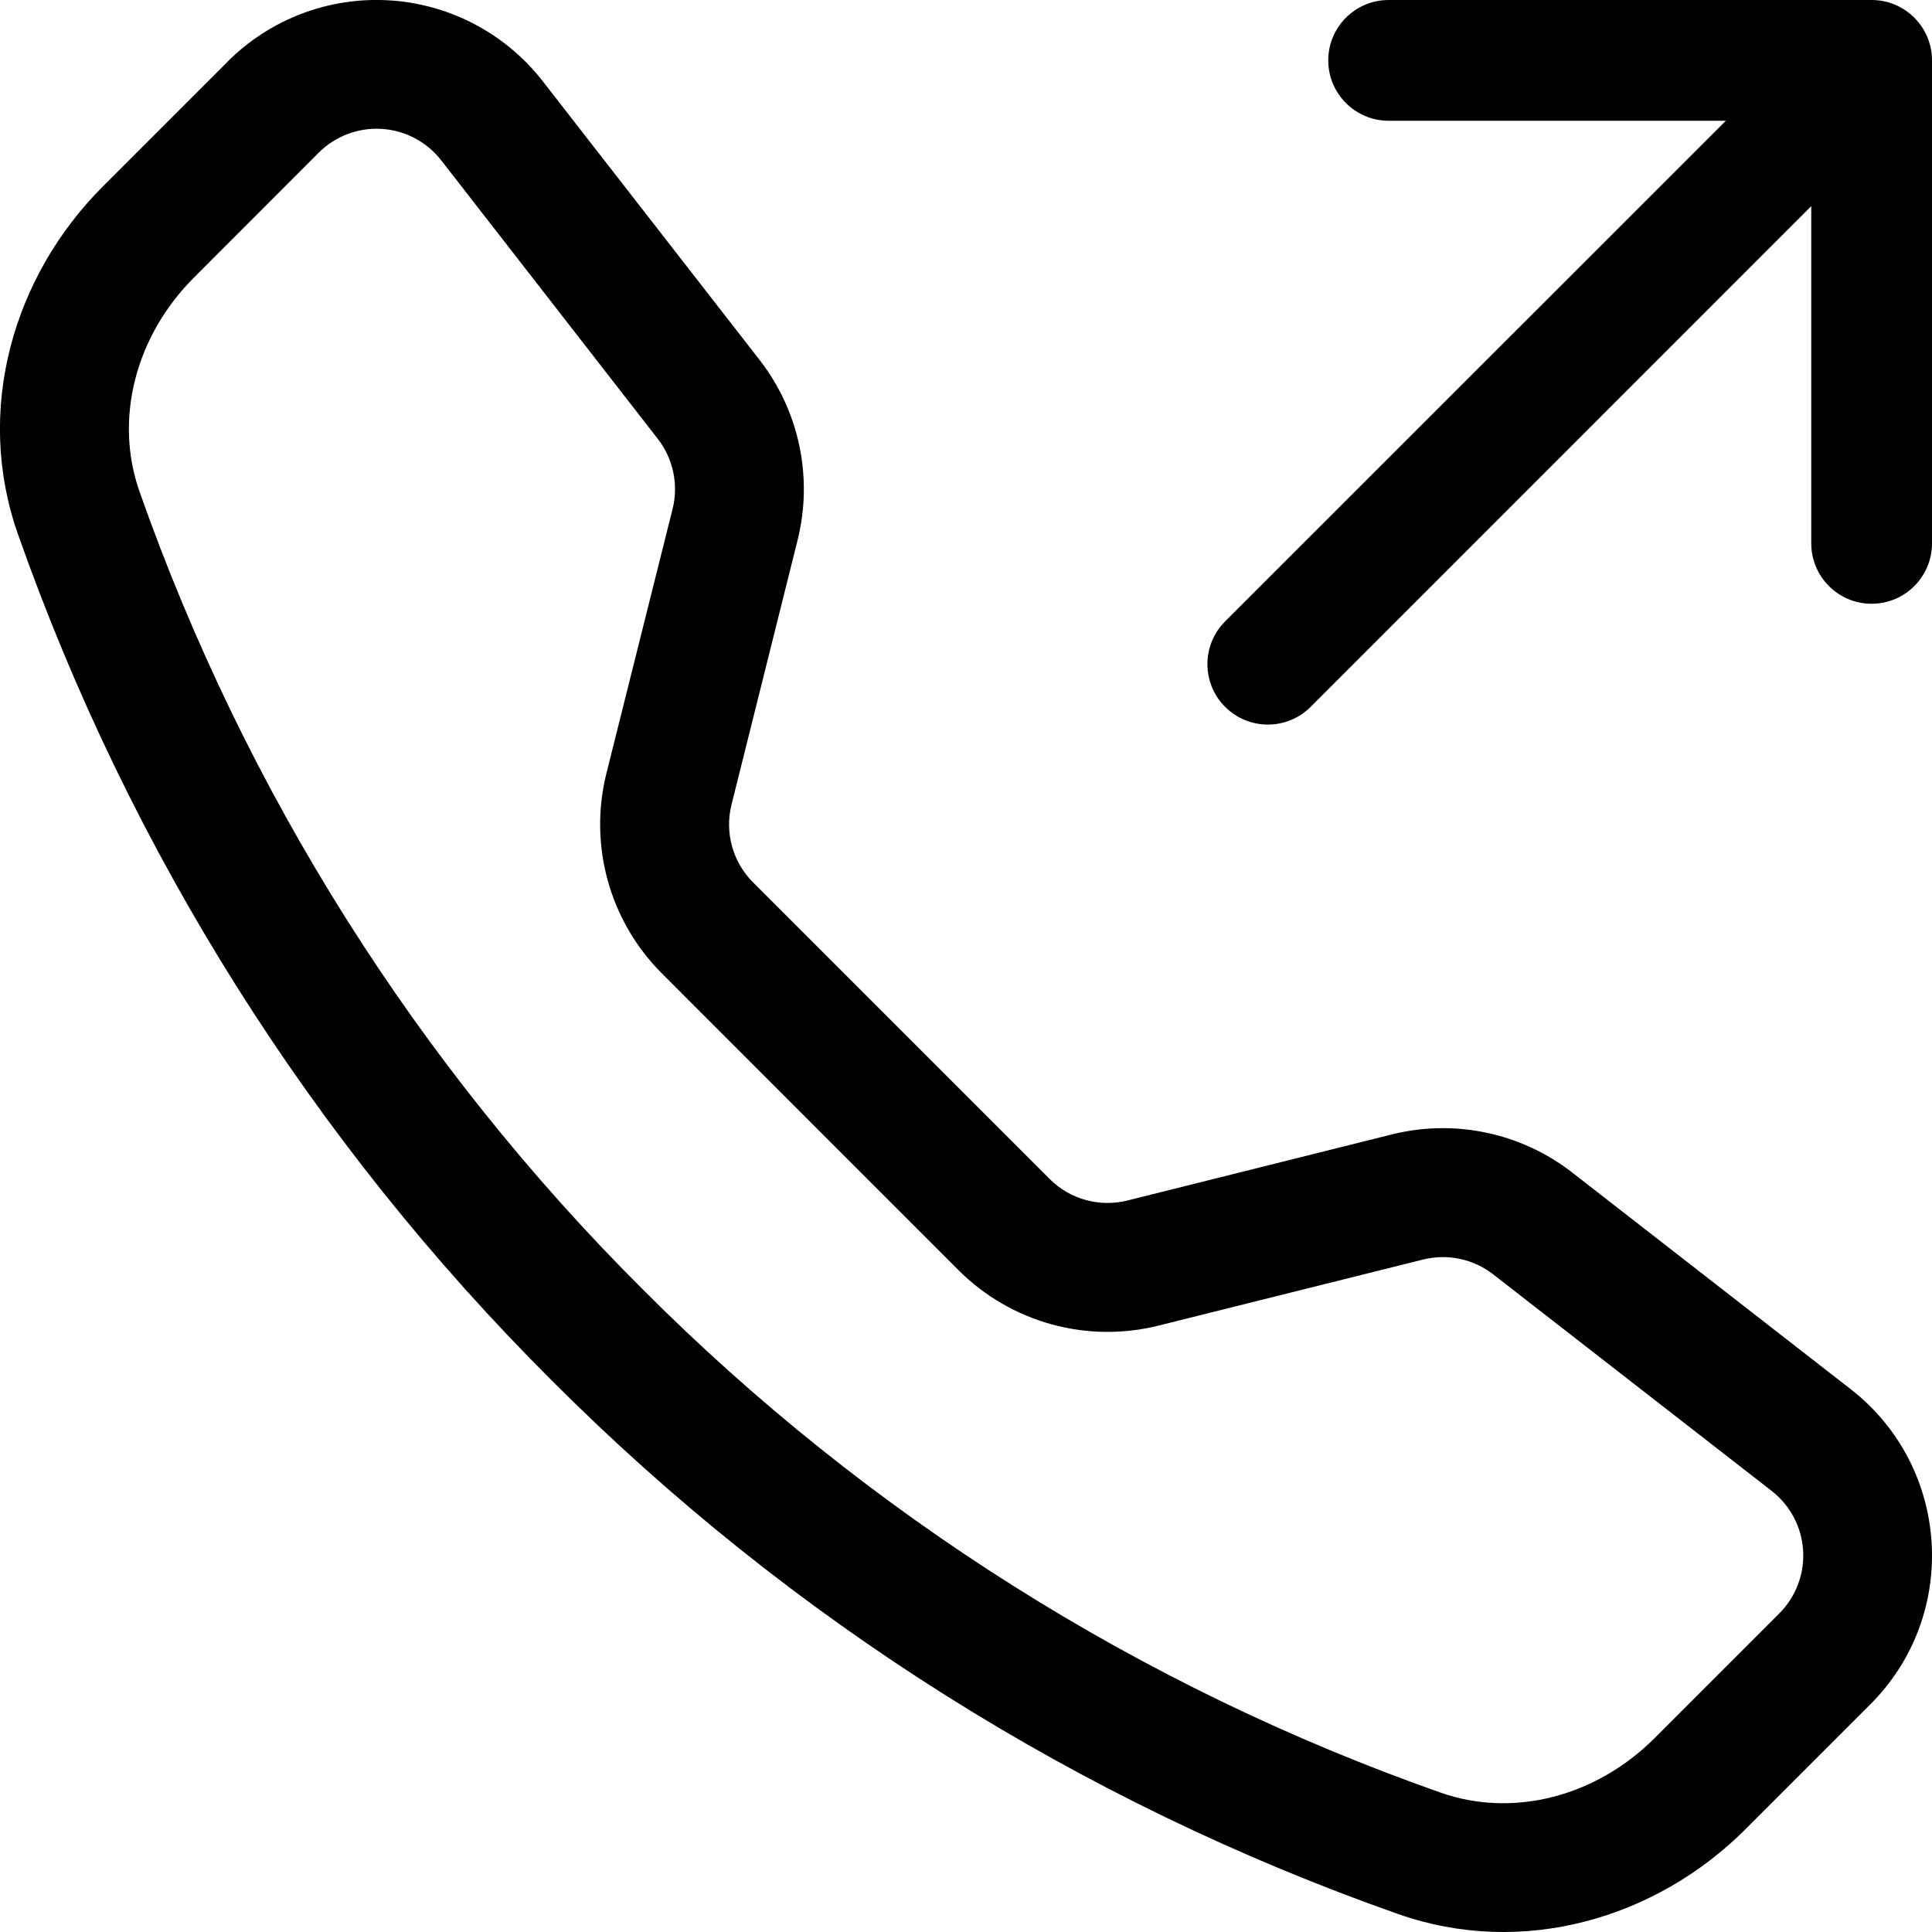
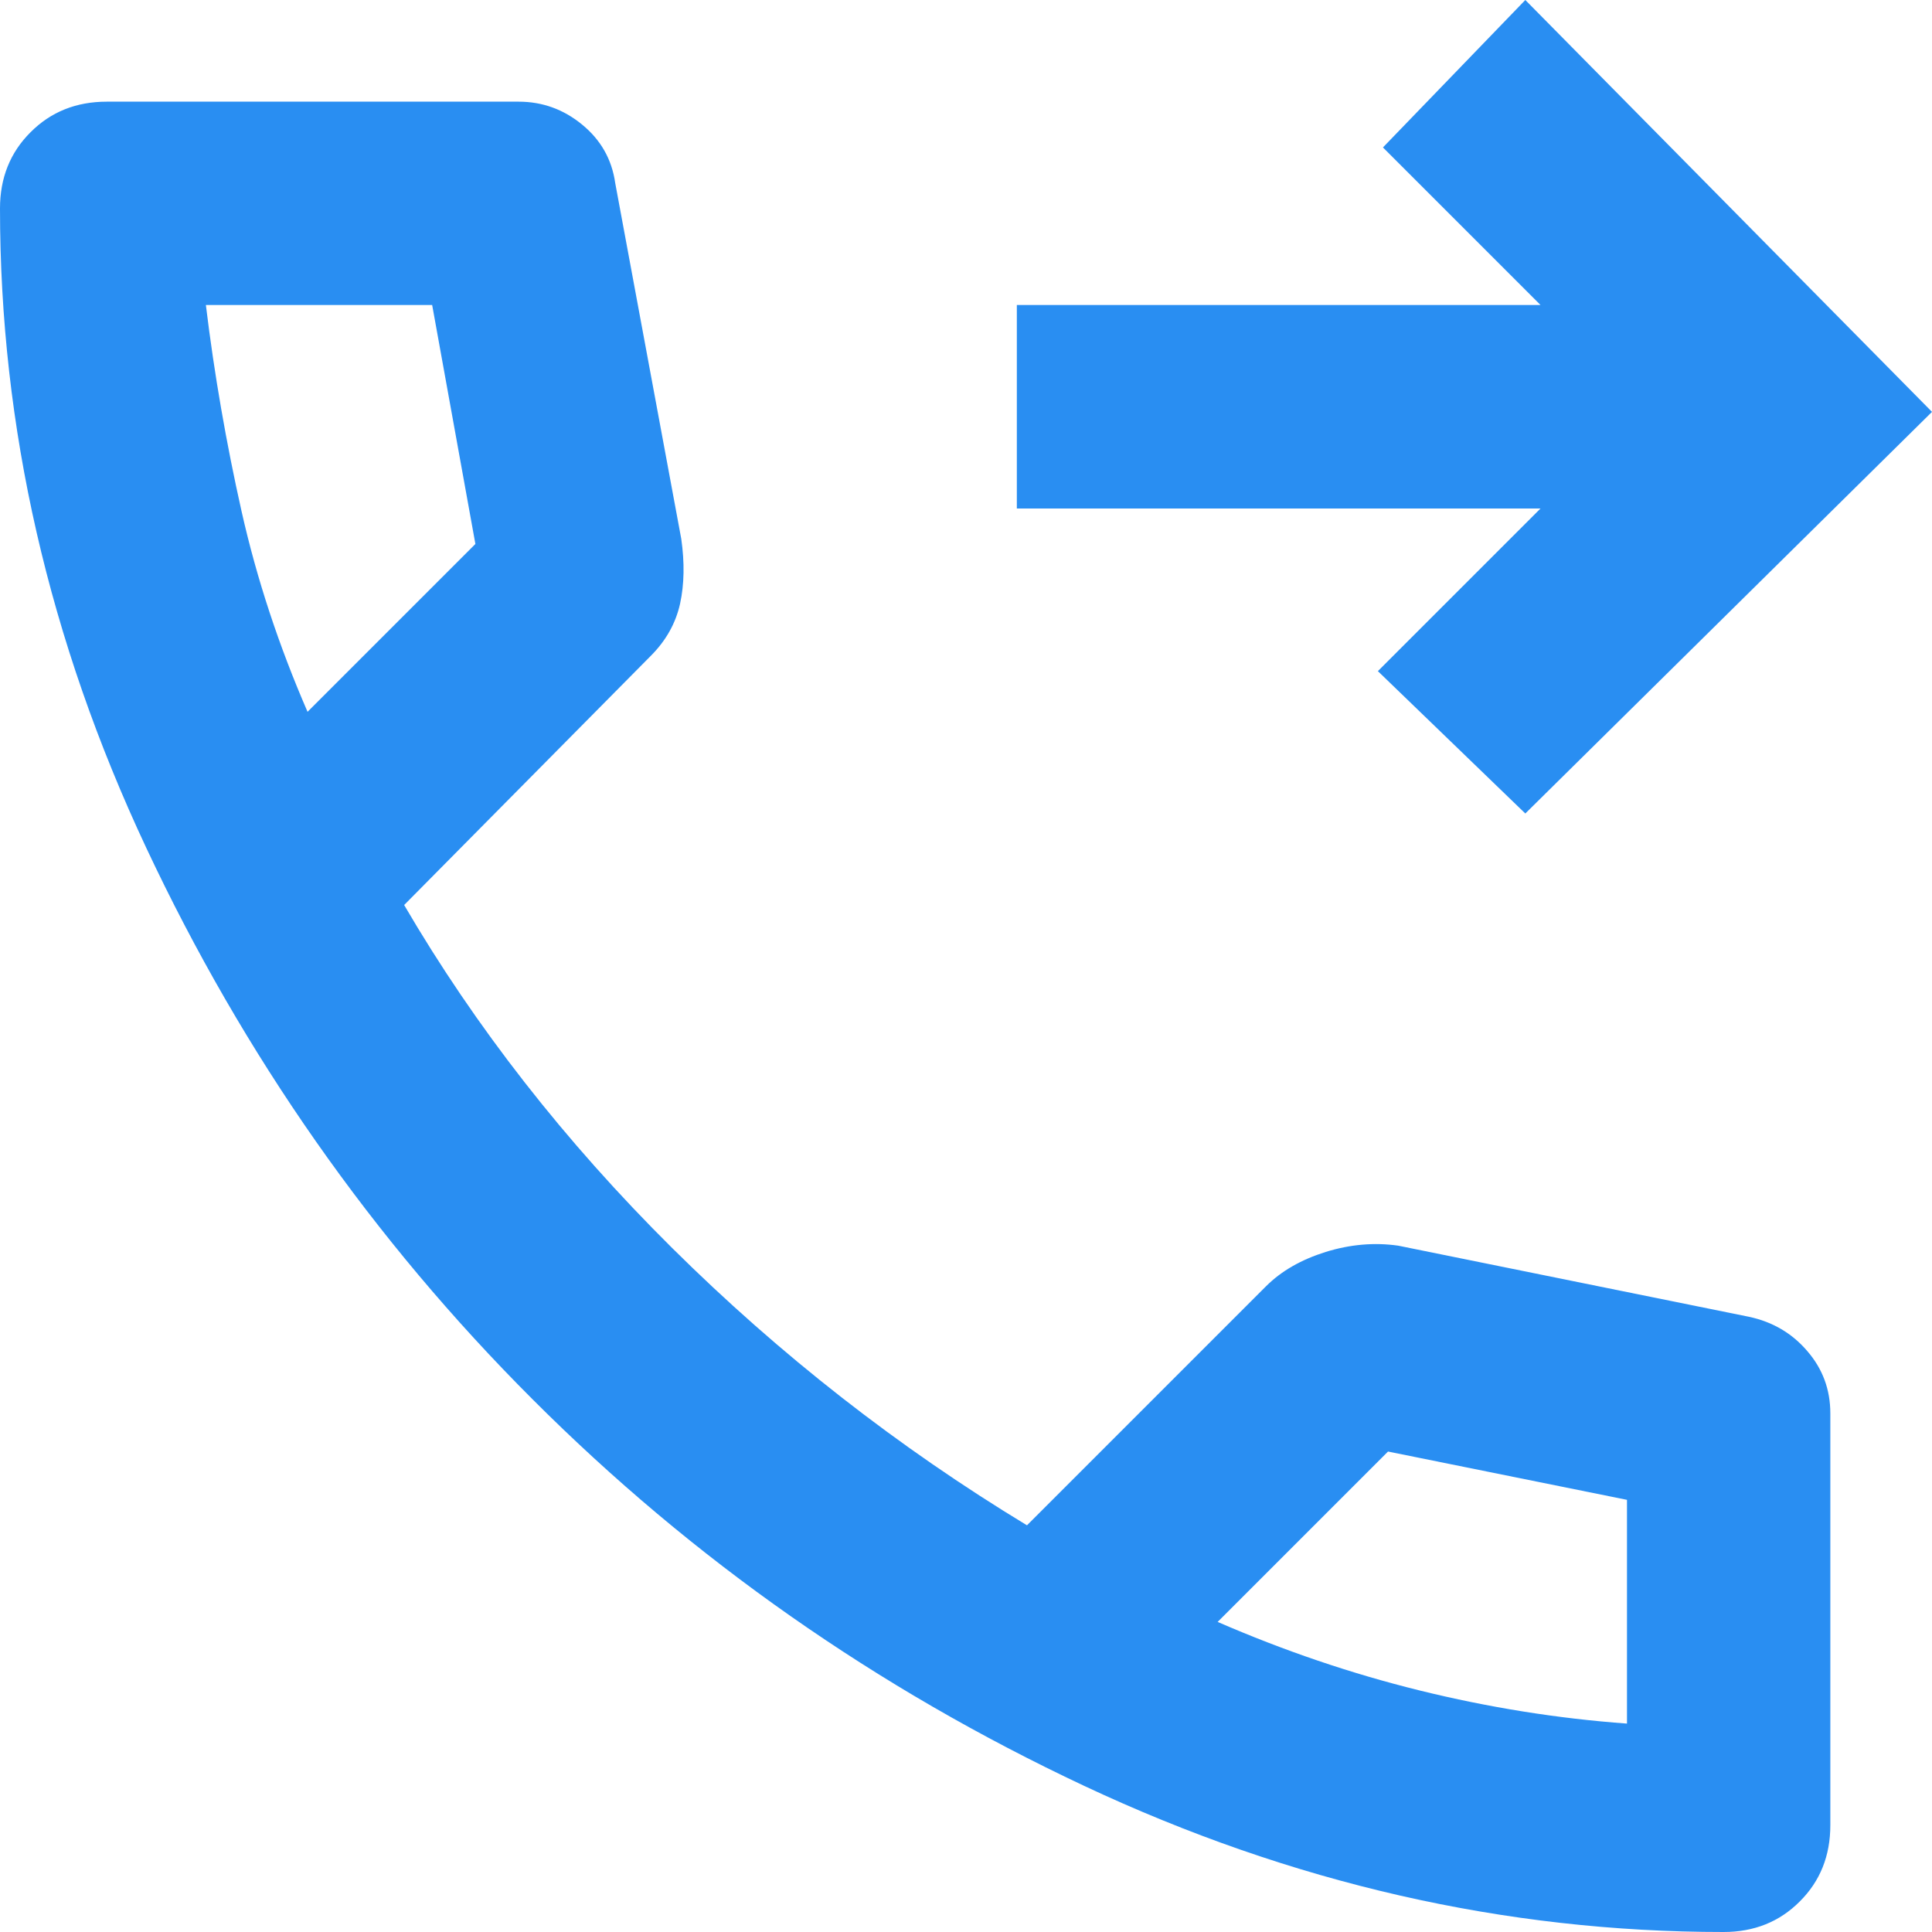
- <svg xmlns="http://www.w3.org/2000/svg" width="16" height="16" fill="currentColor" class="bi bi-telephone-outbound" viewBox="0 0 16 16">
-   <path d="M3.654 1.328a.678.678 0 0 0-1.015-.063L1.605 2.3c-.483.484-.661 1.169-.45 1.77a17.568 17.568 0 0 0 4.168 6.608 17.569 17.569 0 0 0 6.608 4.168c.601.211 1.286.033 1.77-.45l1.034-1.034a.678.678 0 0 0-.063-1.015l-2.307-1.794a.678.678 0 0 0-.58-.122l-2.19.547a1.745 1.745 0 0 1-1.657-.459L5.482 8.062a1.745 1.745 0 0 1-.46-1.657l.548-2.19a.678.678 0 0 0-.122-.58L3.654 1.328zM1.884.511a1.745 1.745 0 0 1 2.612.163L6.29 2.98c.329.423.445.974.315 1.494l-.547 2.19a.678.678 0 0 0 .178.643l2.457 2.457a.678.678 0 0 0 .644.178l2.189-.547a1.745 1.745 0 0 1 1.494.315l2.306 1.794c.829.645.905 1.87.163 2.611l-1.034 1.034c-.74.74-1.846 1.065-2.877.702a18.634 18.634 0 0 1-7.01-4.42 18.634 18.634 0 0 1-4.42-7.009c-.362-1.03-.037-2.137.703-2.877L1.885.511zM11 .5a.5.5 0 0 1 .5-.5h4a.5.5 0 0 1 .5.5v4a.5.5 0 0 1-1 0V1.707l-4.146 4.147a.5.5 0 0 1-.708-.708L14.293 1H11.5a.5.5 0 0 1-.5-.5z" />
+ <svg xmlns="http://www.w3.org/2000/svg" width="16" height="16" viewBox="0 0 16 16" fill="none">
+   <path d="M12.632 6.737L11.411 5.558L12.758 4.211H8.421V2.526H12.758L11.453 1.221L12.632 0L16 3.411L12.632 6.737ZM14.274 16C12.463 16 10.698 15.597 8.979 14.79C7.26 13.982 5.737 12.916 4.411 11.589C3.084 10.263 2.018 8.74 1.211 7.021C0.404 5.302 0 3.537 0 1.726C0 1.474 0.084 1.263 0.253 1.095C0.421 0.926 0.632 0.842 0.884 0.842H4.295C4.491 0.842 4.667 0.905 4.821 1.032C4.975 1.158 5.067 1.319 5.095 1.516L5.642 4.463C5.67 4.66 5.667 4.839 5.632 5C5.596 5.161 5.516 5.305 5.389 5.432L3.347 7.495C3.937 8.505 4.677 9.453 5.568 10.337C6.46 11.221 7.439 11.986 8.505 12.632L10.484 10.653C10.611 10.526 10.775 10.432 10.979 10.368C11.182 10.305 11.383 10.288 11.579 10.316L14.484 10.905C14.681 10.947 14.842 11.042 14.968 11.19C15.095 11.337 15.158 11.509 15.158 11.705V15.116C15.158 15.368 15.074 15.579 14.905 15.747C14.737 15.916 14.526 16 14.274 16ZM2.547 5.895L3.937 4.505L3.579 2.526H1.705C1.775 3.102 1.874 3.67 2 4.232C2.126 4.793 2.309 5.347 2.547 5.895ZM10.084 13.432C10.632 13.67 11.19 13.86 11.758 14C12.326 14.14 12.898 14.232 13.474 14.274V12.421L11.495 12.021L10.084 13.432Z" fill="#298EF2" />
</svg>
